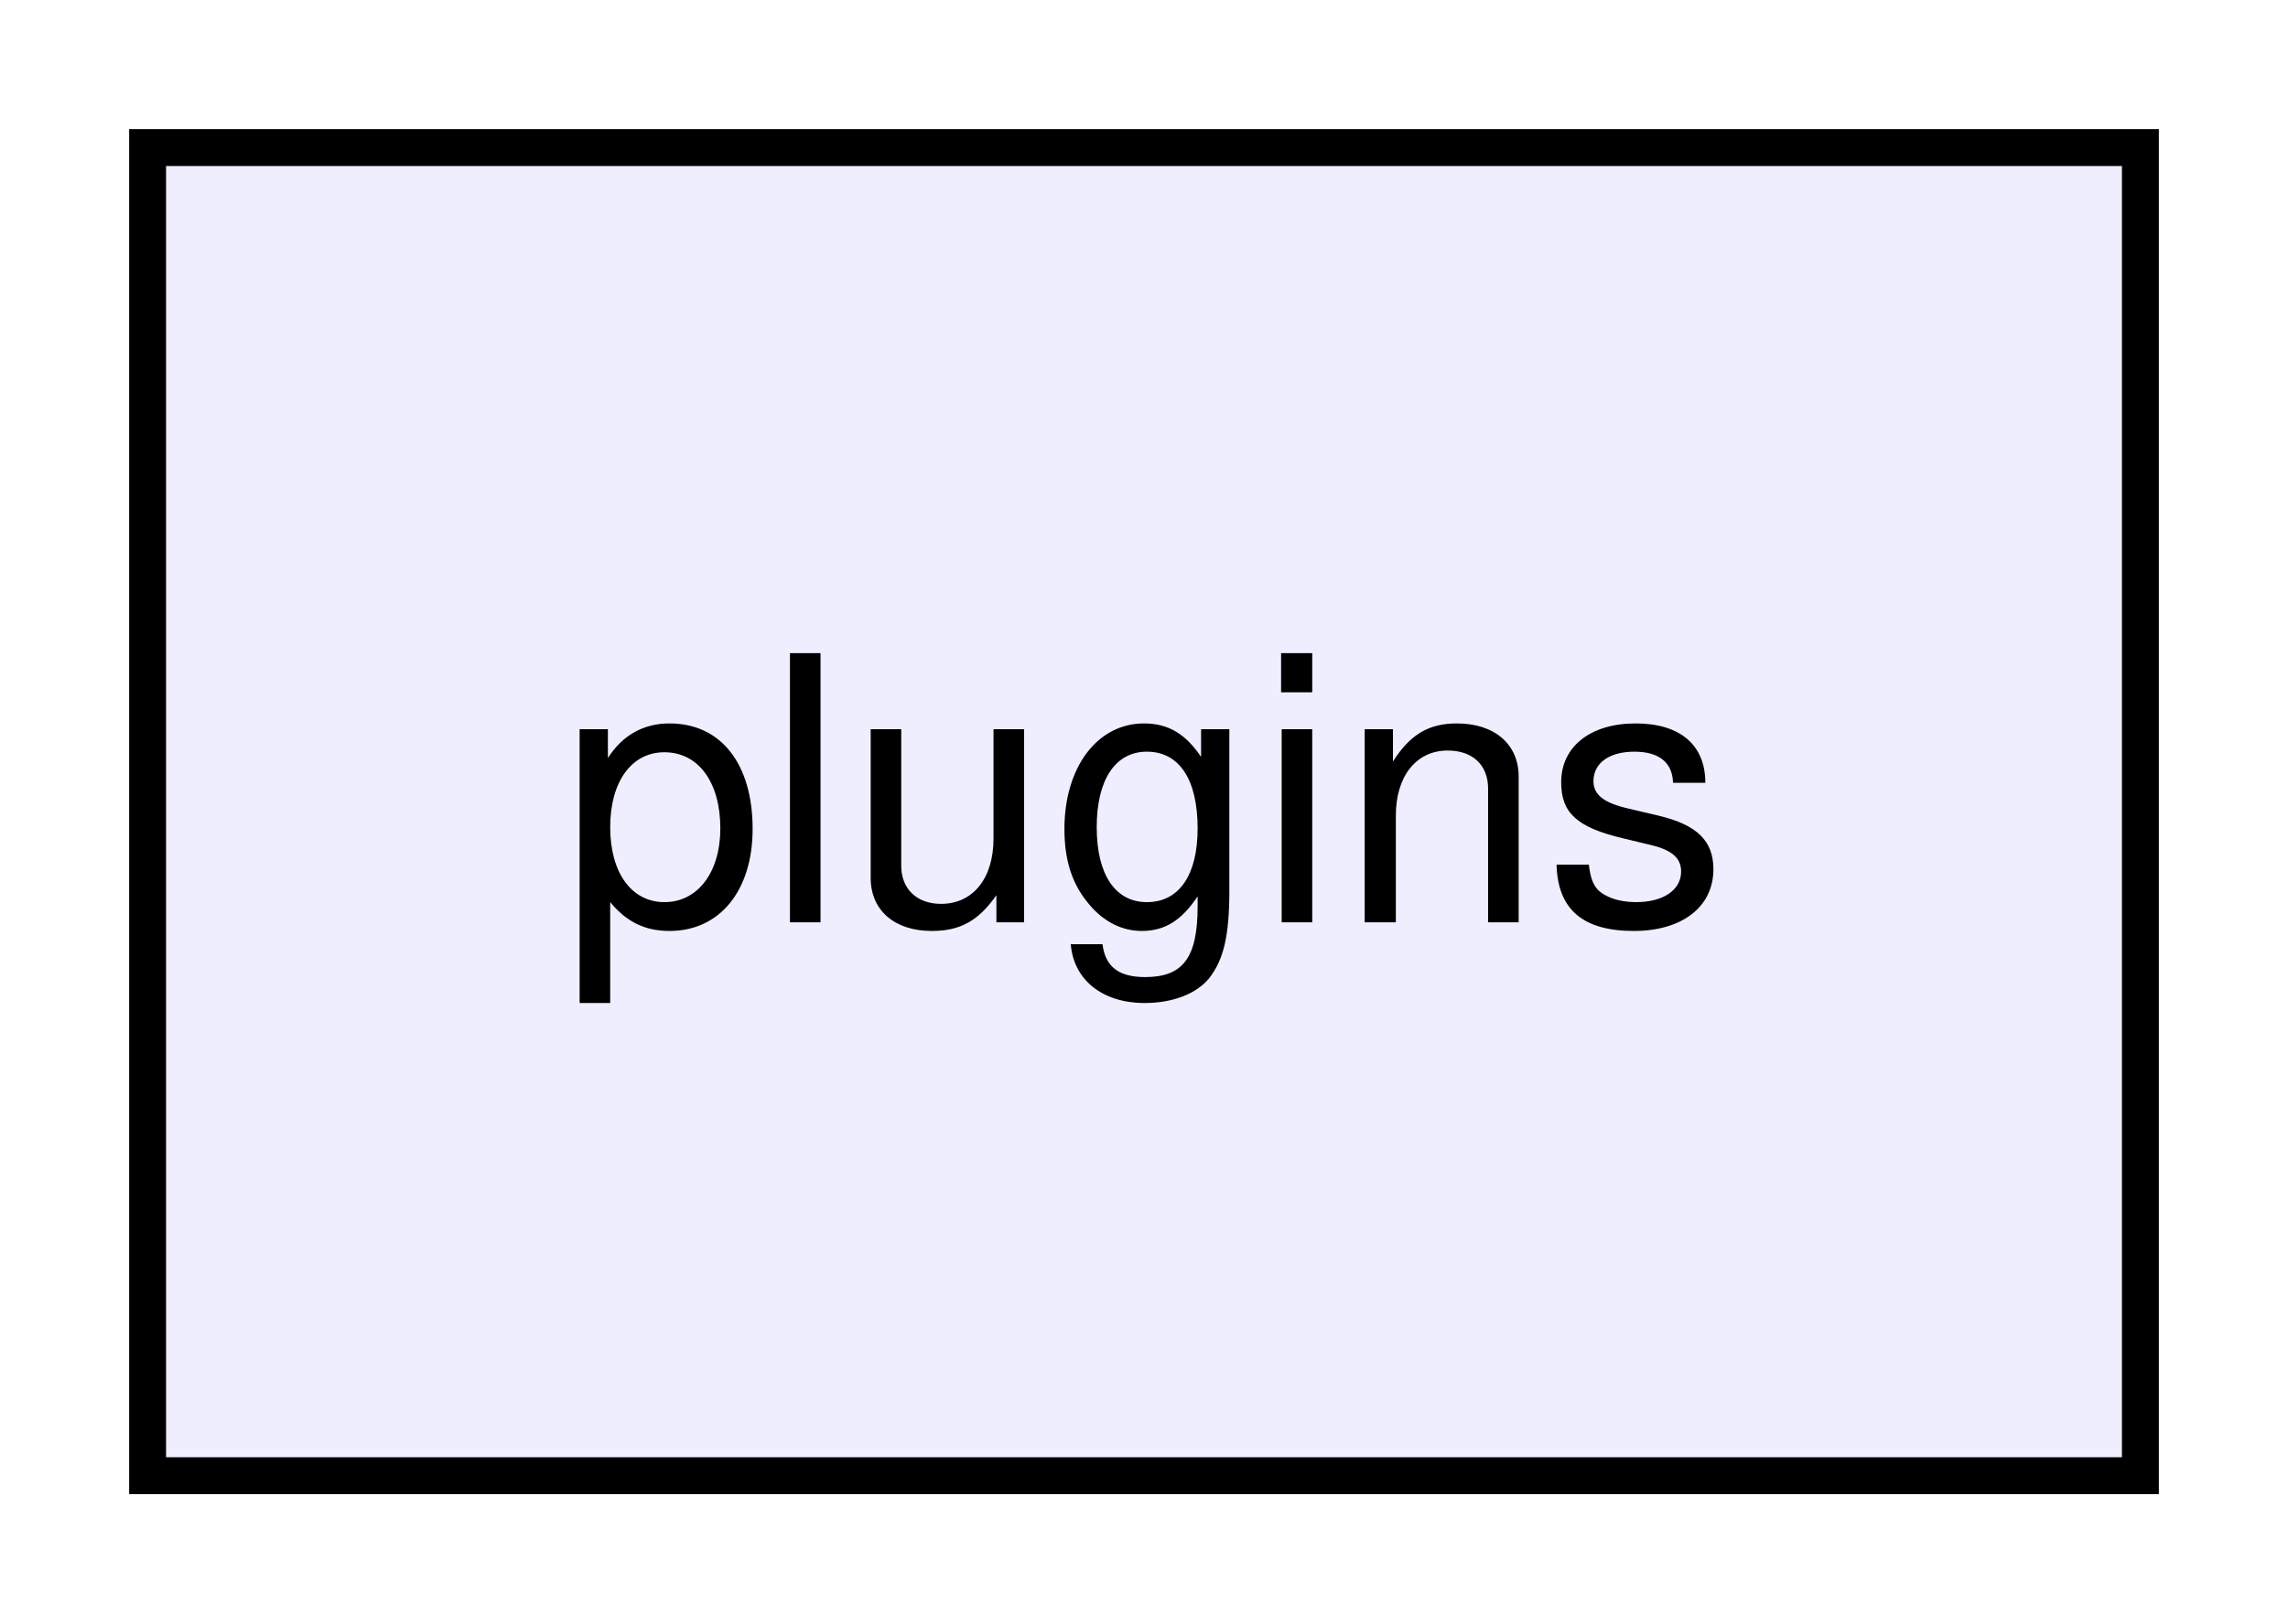
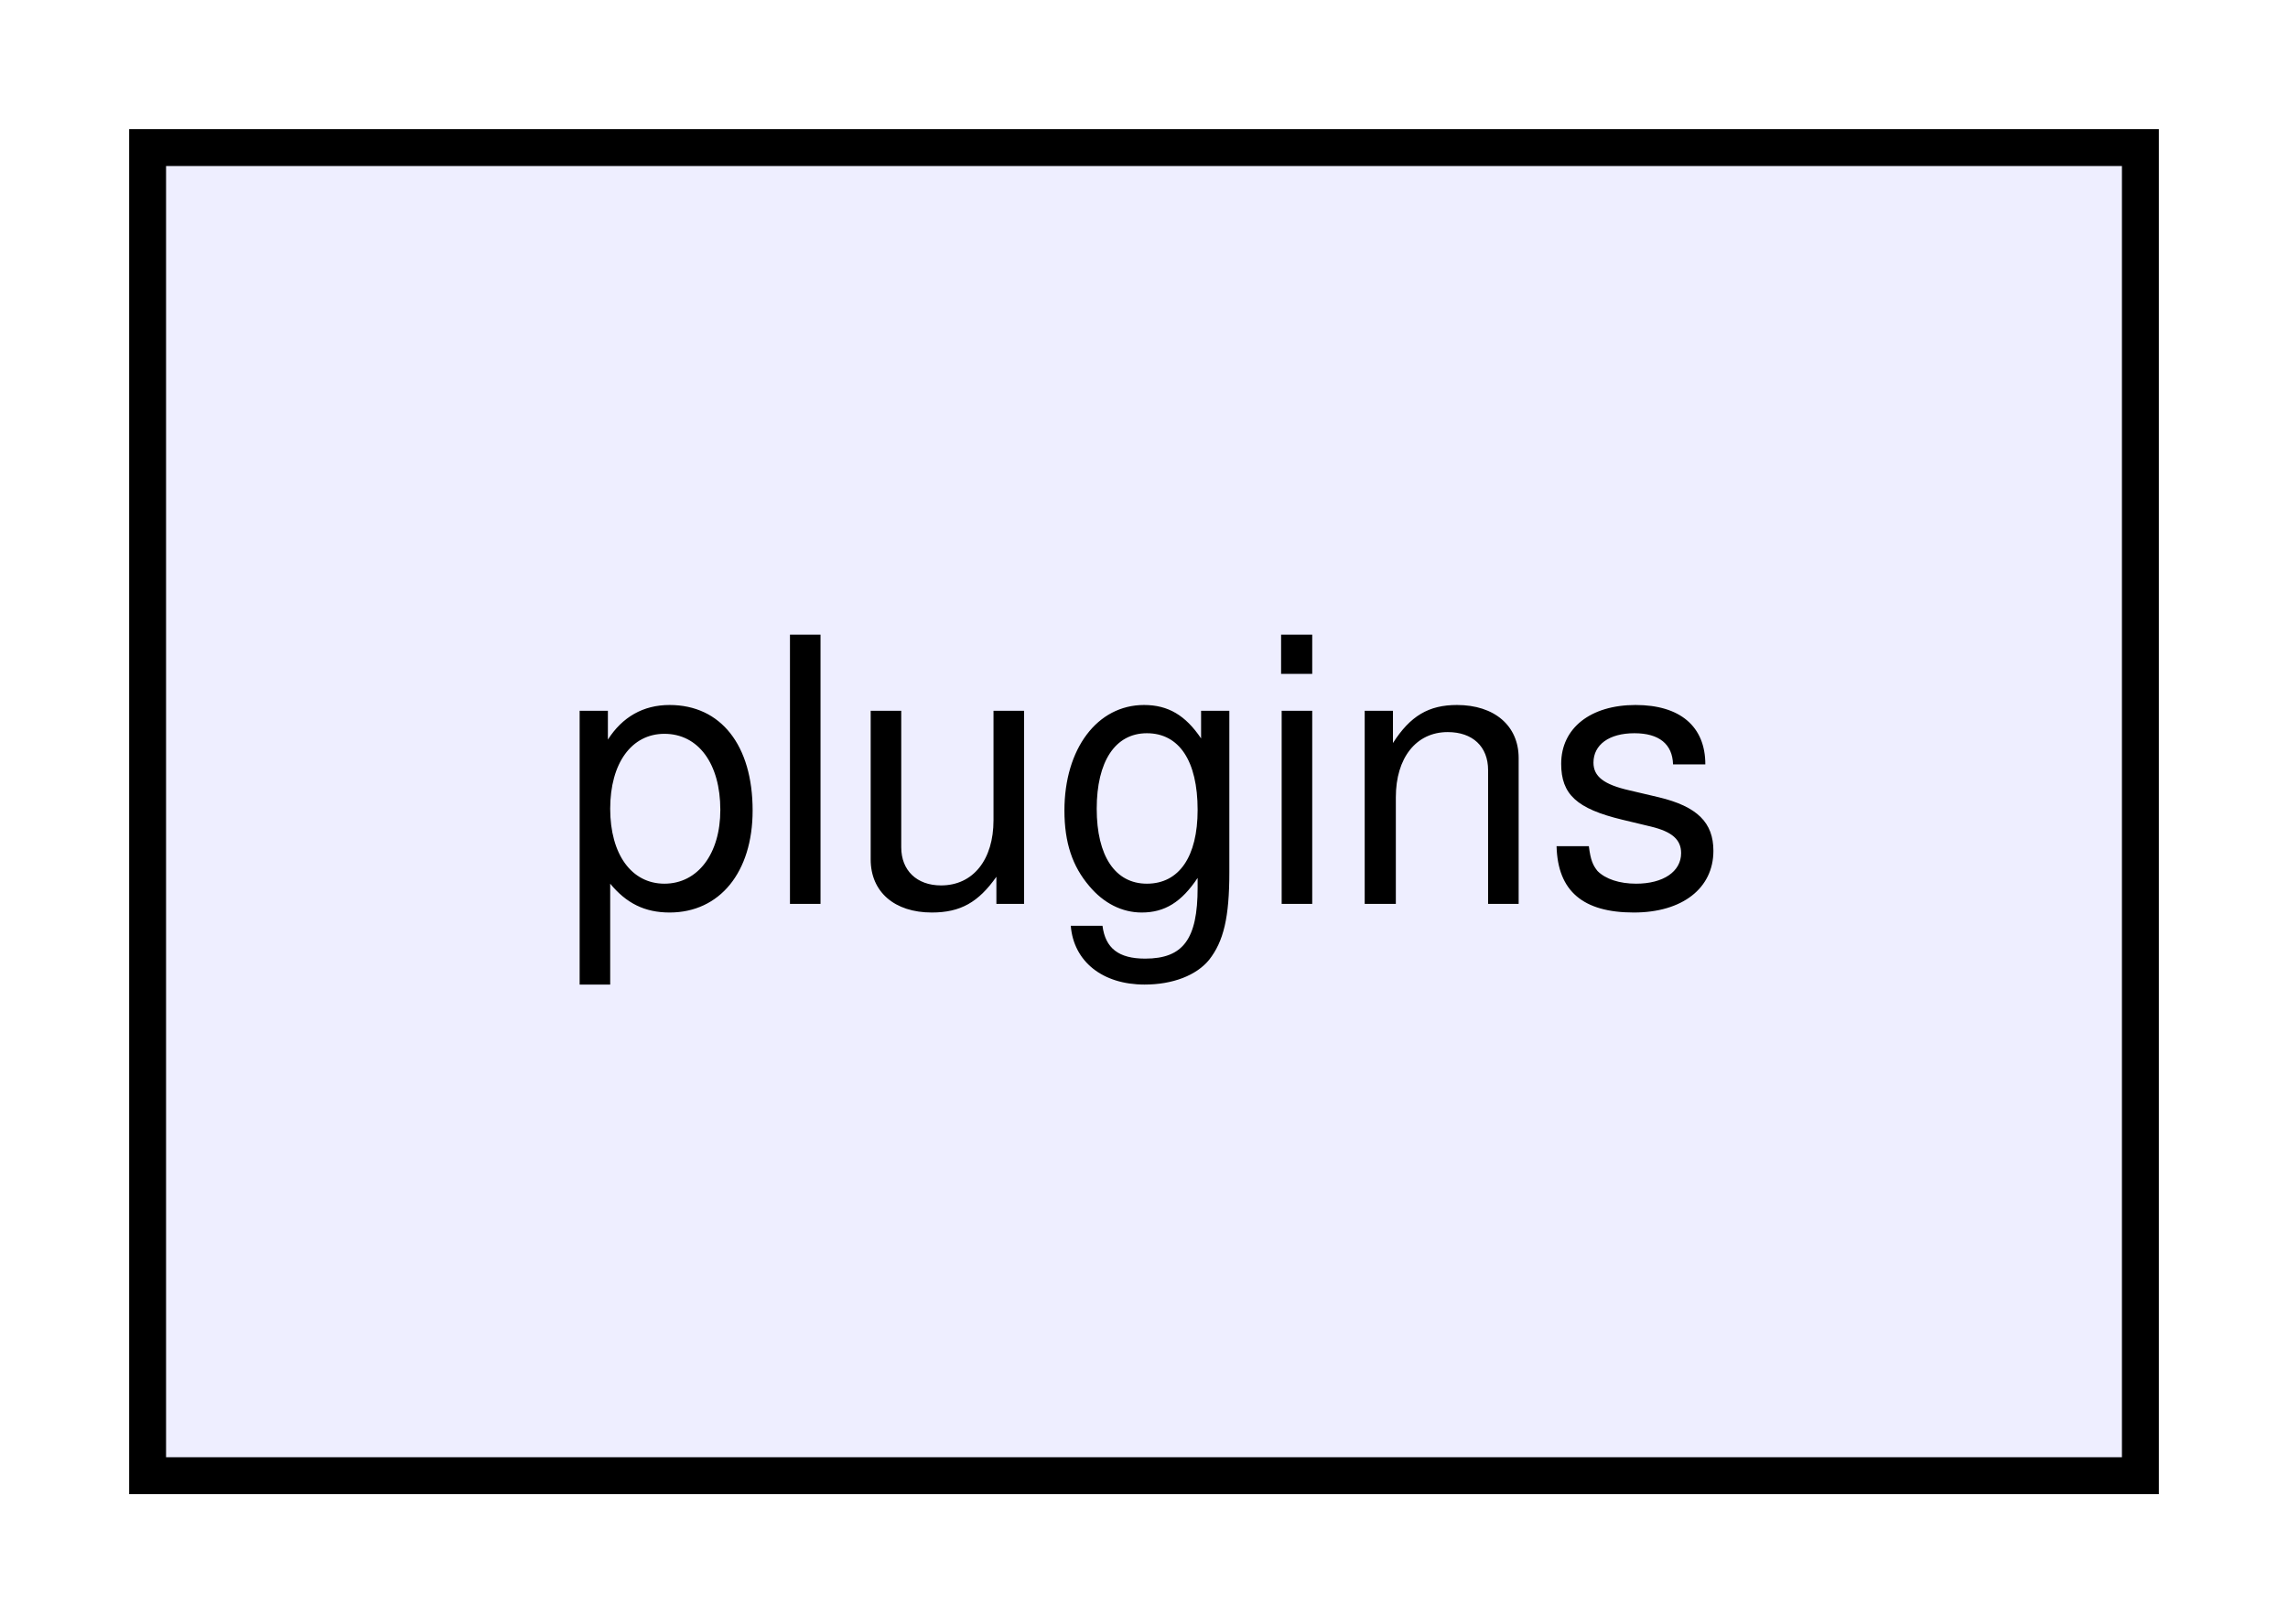
<svg xmlns="http://www.w3.org/2000/svg" xmlns:xlink="http://www.w3.org/1999/xlink" width="62pt" height="44pt" viewBox="0.00 0.00 62.00 44.00">
-   <g id="graph0" class="graph" transform="scale(1 1) rotate(0) translate(4 40)">
+   <g id="graph1" class="graph" transform="scale(1 1) rotate(0) translate(4 40)">
    <g id="node1" class="node">
-       <g id="a_node1">
-         <a xlink:href="dir_38c8d24aef3972a7f87b834274e76e31.html" target="_top" xlink:title="plugins">
-           <polygon fill="#eeeeff" stroke="black" points="54,-36 0,-36 0,-0 54,-0 54,-36" />
-           <text text-anchor="middle" x="27" y="-15" font-family="Helvetica,sans-Serif" font-size="10.00">plugins</text>
-         </a>
-       </g>
+       <a xlink:href="dir_38c8d24aef3972a7f87b834274e76e31.html" target="_top" xlink:title="plugins">
+         <polygon fill="#eeeeff" stroke="black" points="54,-36 2.13163e-14,-36 0,-1.77636e-14 54,-3.55271e-15 54,-36" />
+         <text text-anchor="middle" x="27" y="-15.5" font-family="Helvetica,sans-Serif" font-size="10.00">plugins</text>
+       </a>
    </g>
  </g>
</svg>
